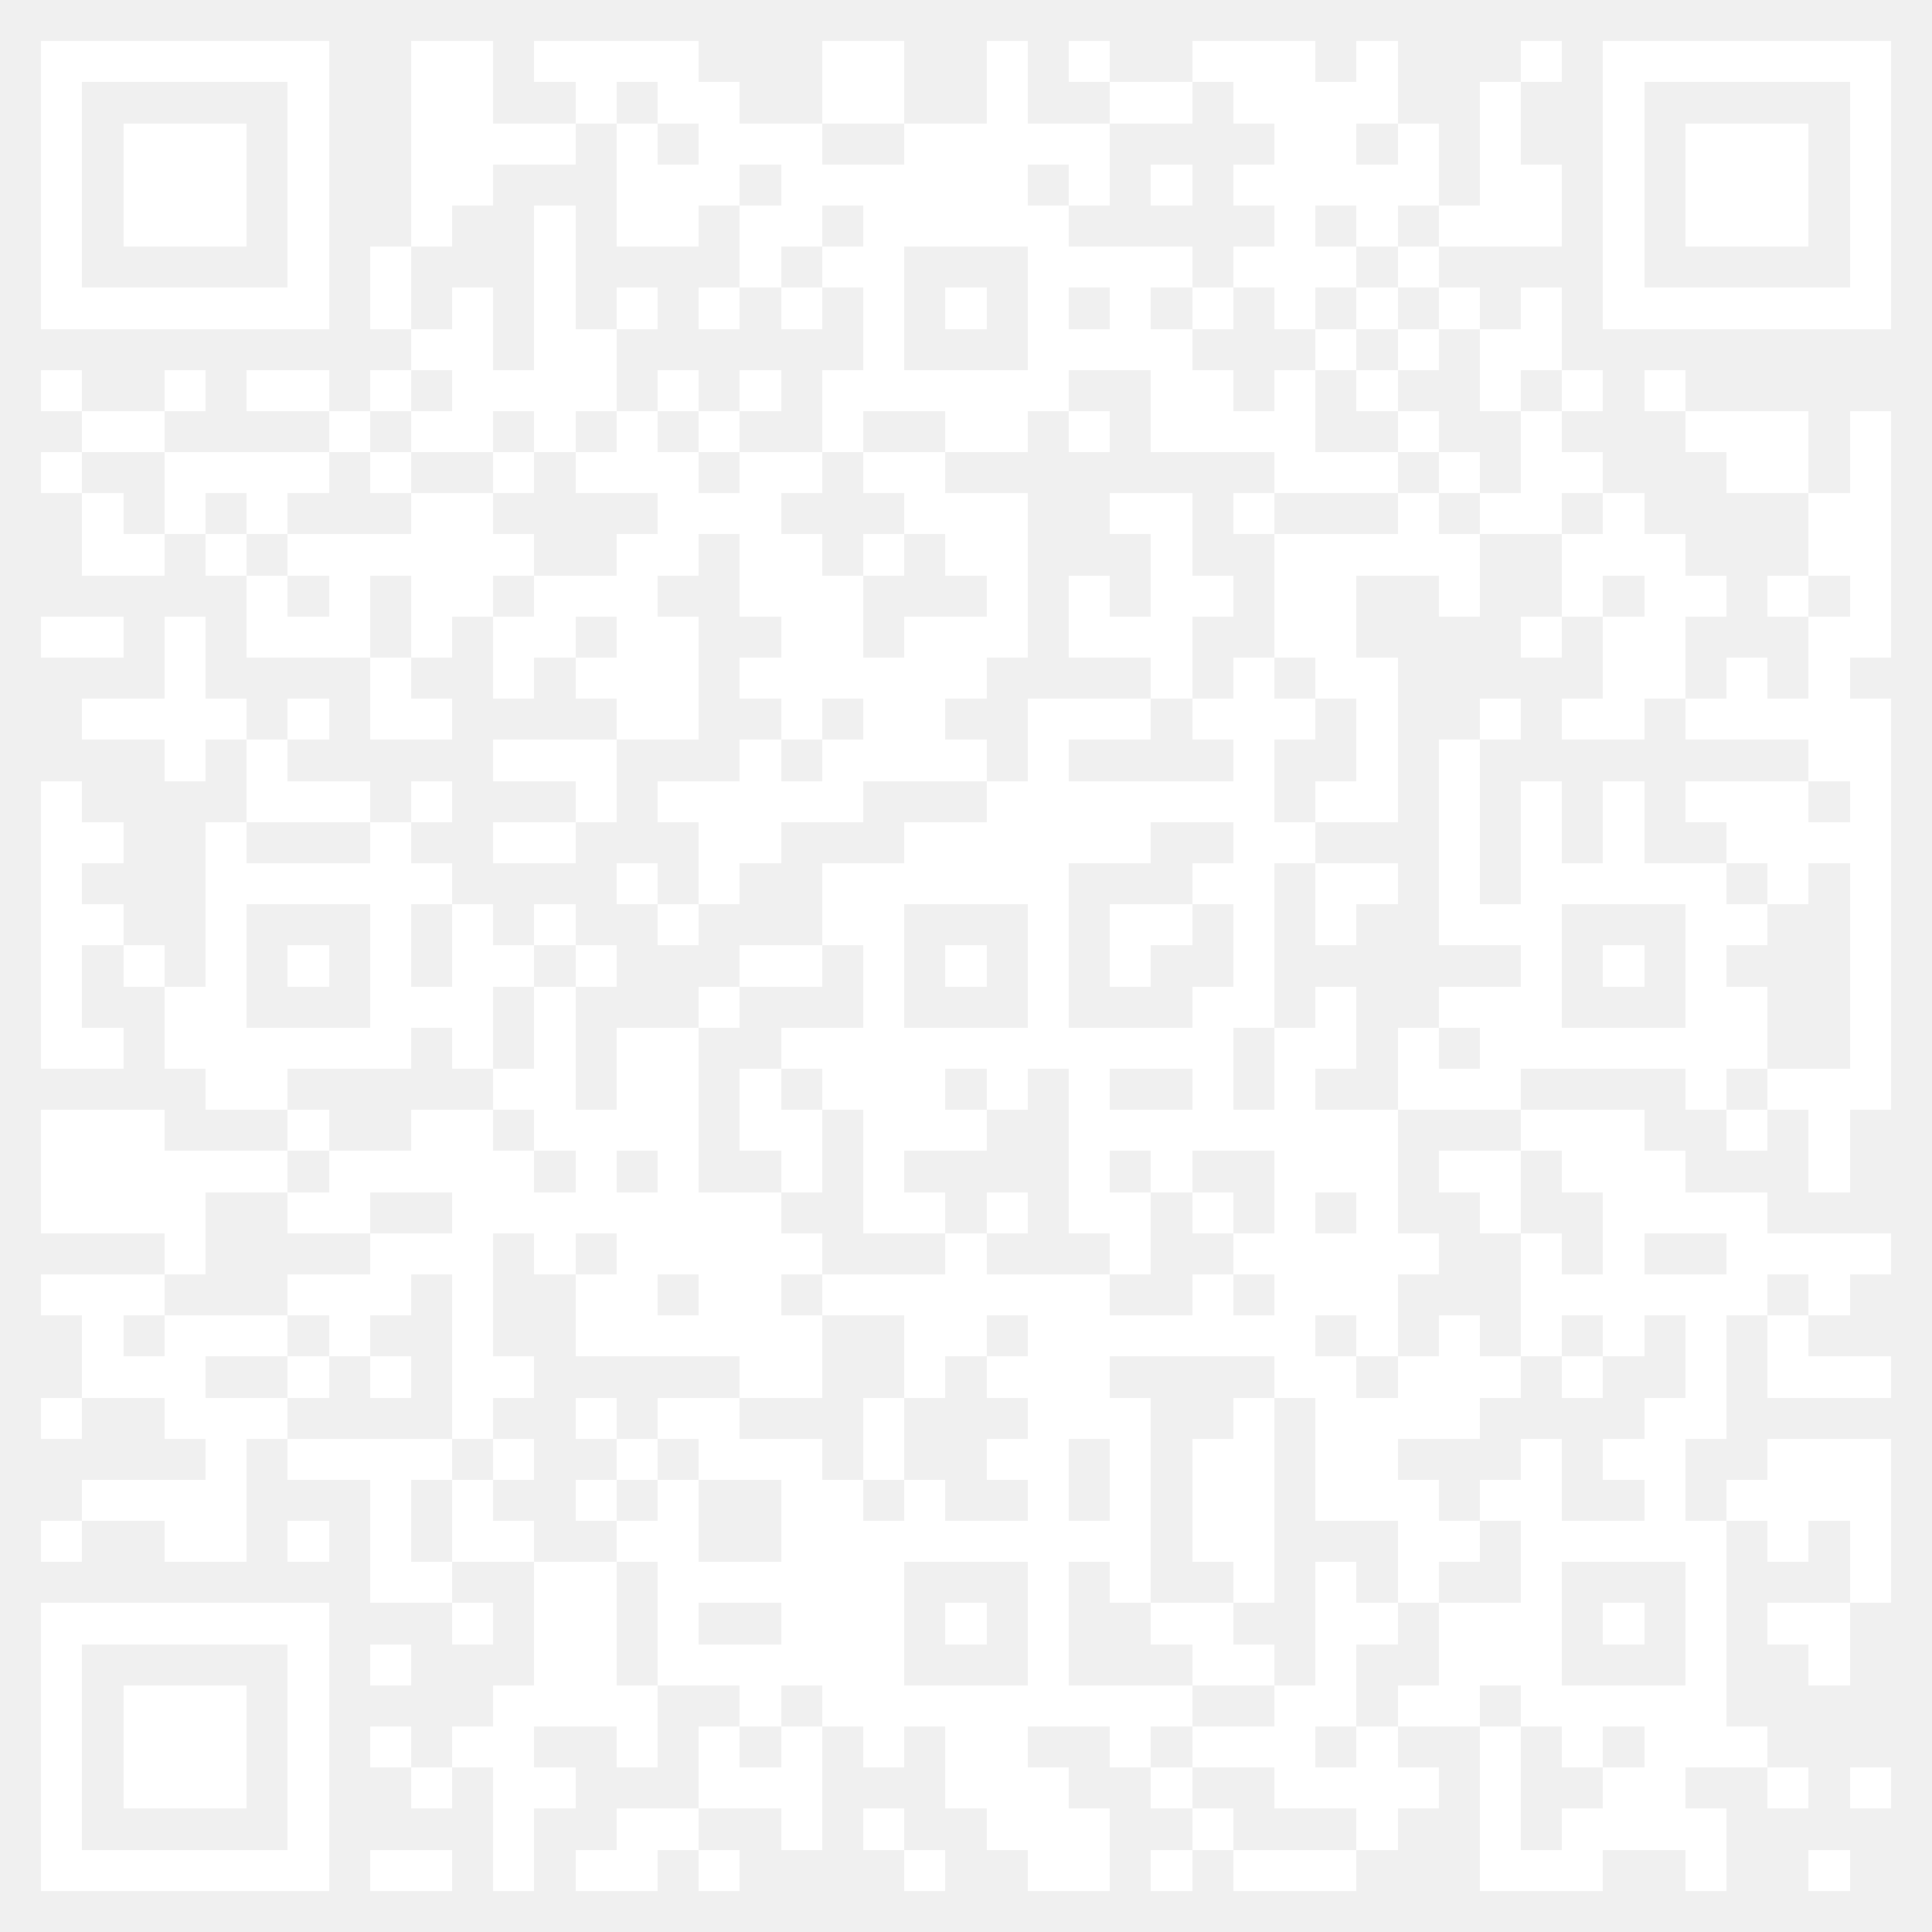
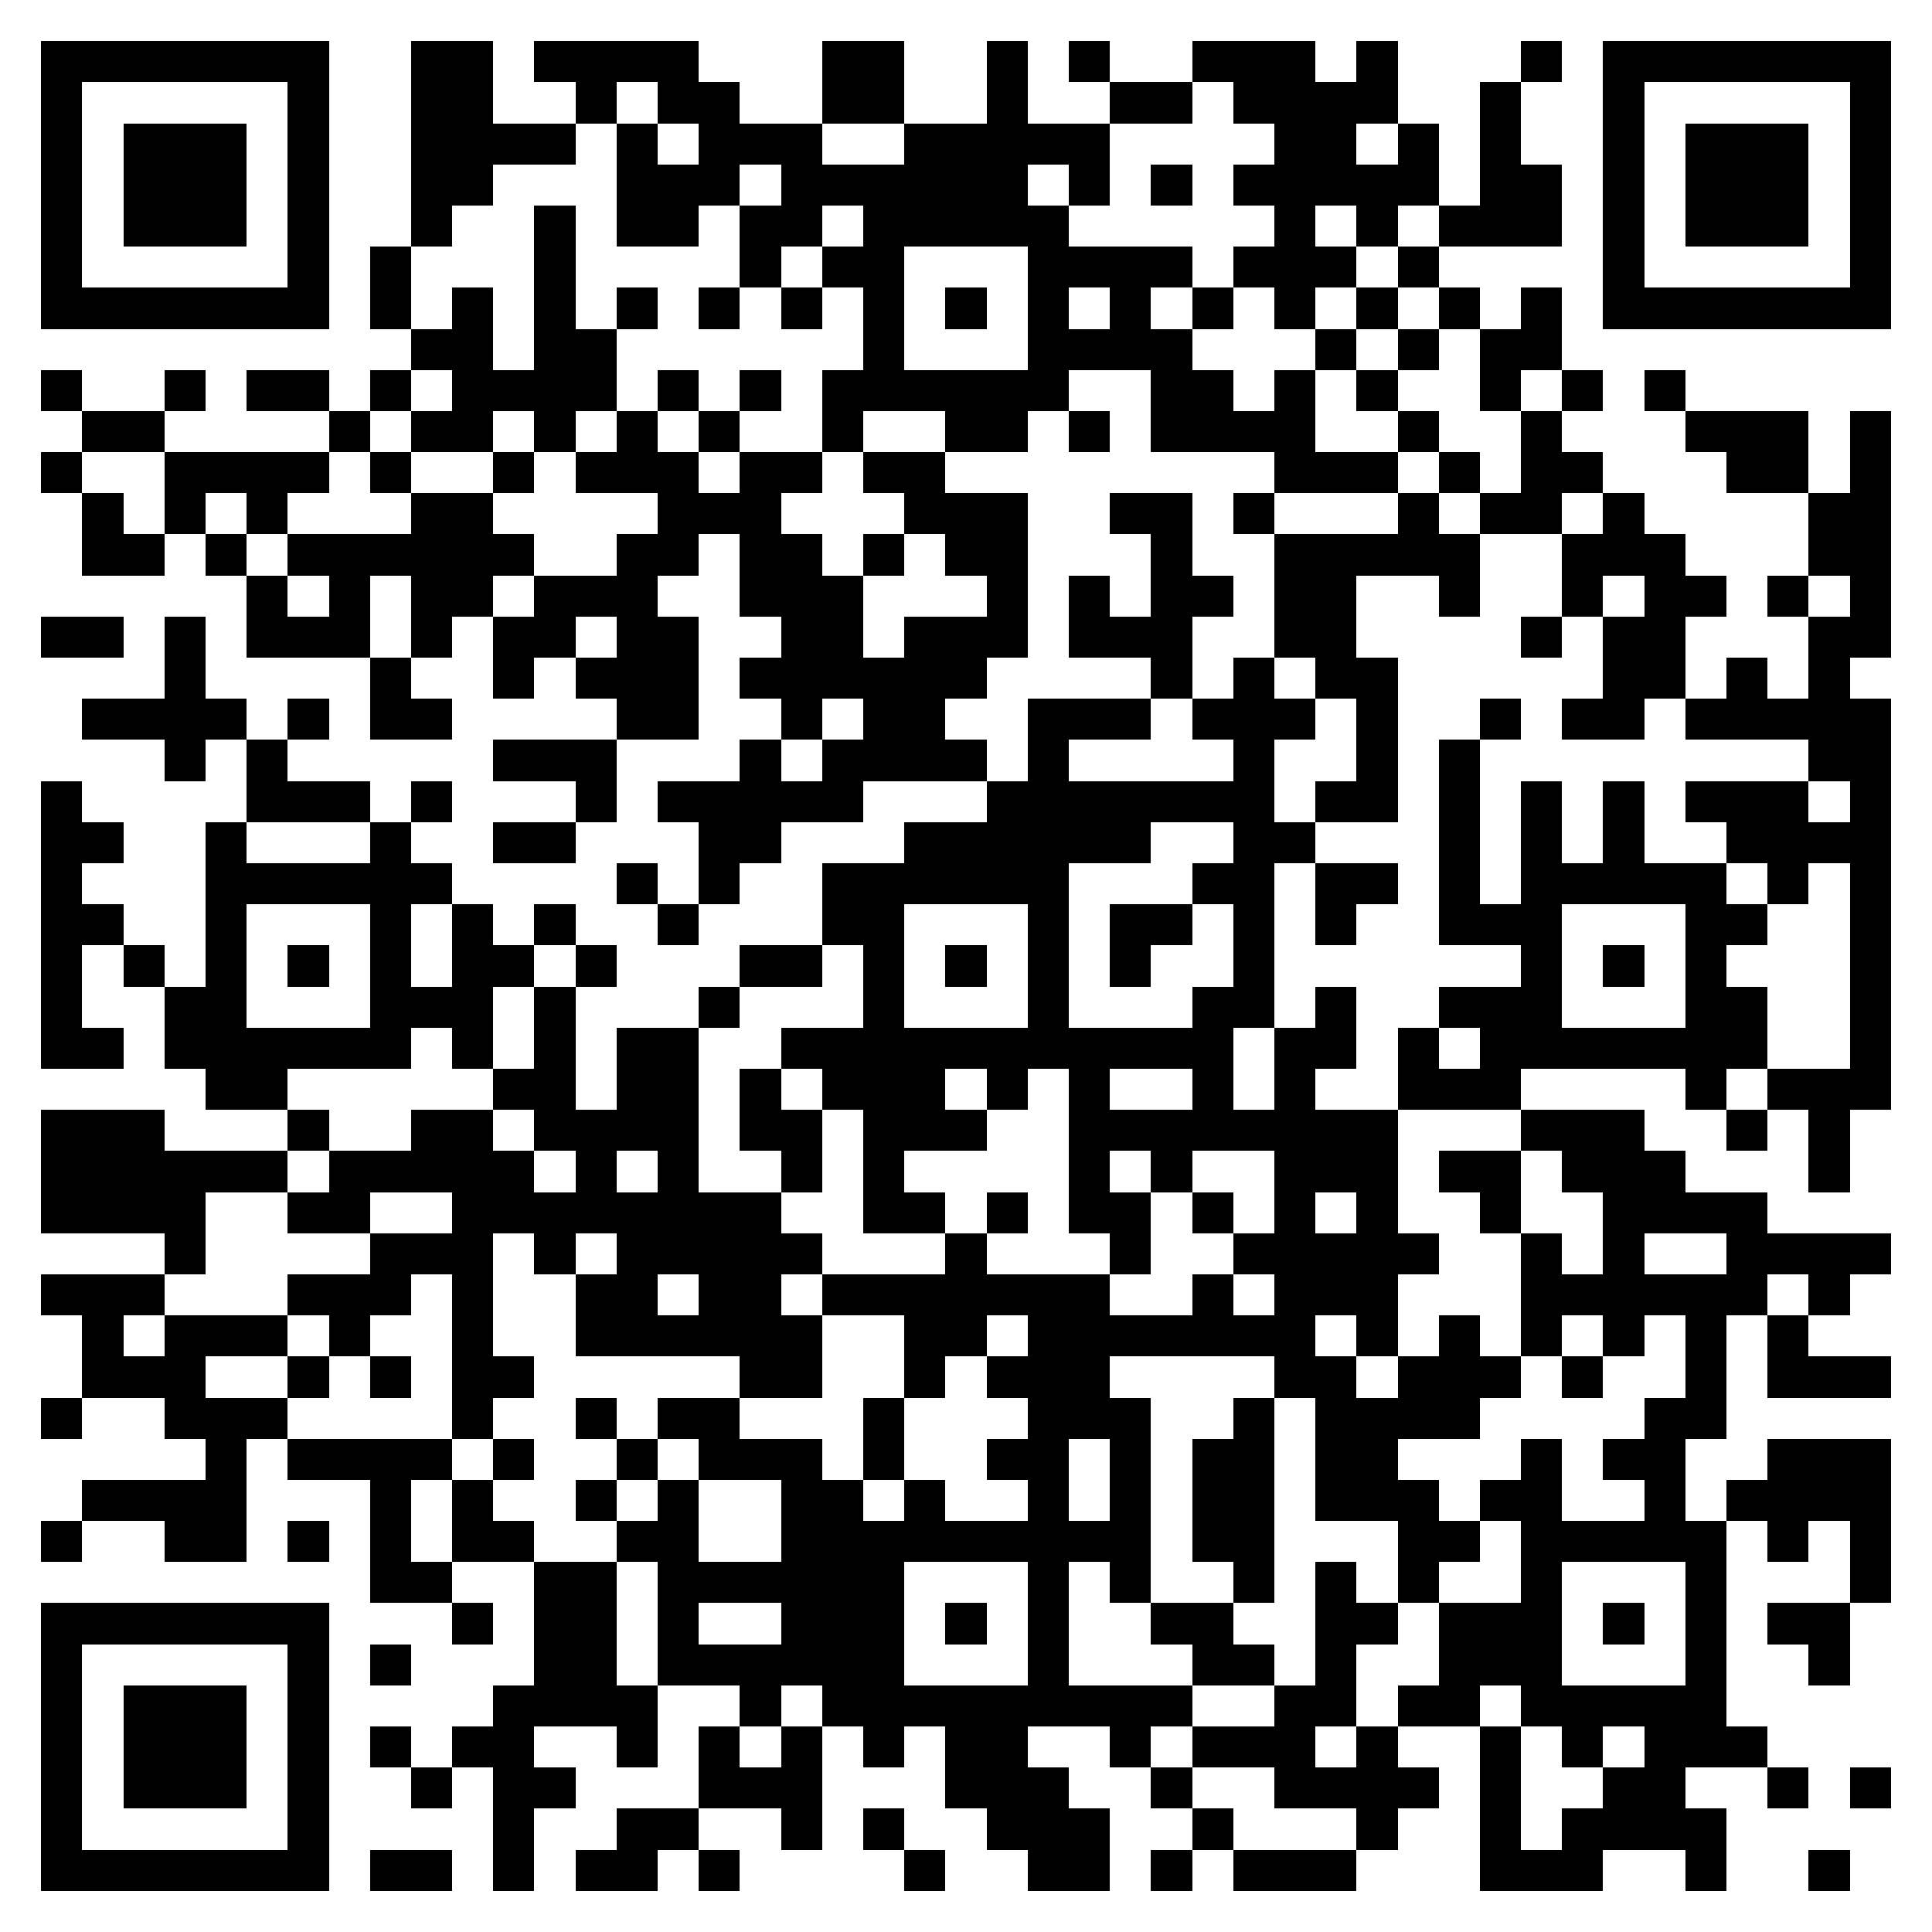
<svg xmlns="http://www.w3.org/2000/svg" viewBox="0 0 47 47" shape-rendering="crispEdges">
-   <path stroke="#FFFFFF" d="M1 1.5h7m2 0h2m1 0h4m3 0h2m2 0h1m1 0h1m2 0h3m1 0h1m3 0h1m1 0h7M1 2.5h1m5 0h1m2 0h2m2 0h1m1 0h2m2 0h2m2 0h1m2 0h2m1 0h4m2 0h1m2 0h1m5 0h1M1 3.5h1m1 0h3m1 0h1m2 0h4m1 0h1m1 0h3m2 0h5m4 0h2m1 0h1m1 0h1m2 0h1m1 0h3m1 0h1M1 4.5h1m1 0h3m1 0h1m2 0h2m3 0h3m1 0h6m1 0h1m1 0h1m1 0h5m1 0h2m1 0h1m1 0h3m1 0h1M1 5.5h1m1 0h3m1 0h1m2 0h1m2 0h1m1 0h2m1 0h2m1 0h5m5 0h1m1 0h1m1 0h3m1 0h1m1 0h3m1 0h1M1 6.5h1m5 0h1m1 0h1m3 0h1m4 0h1m1 0h2m3 0h4m1 0h3m1 0h1m4 0h1m5 0h1M1 7.5h7m1 0h1m1 0h1m1 0h1m1 0h1m1 0h1m1 0h1m1 0h1m1 0h1m1 0h1m1 0h1m1 0h1m1 0h1m1 0h1m1 0h1m1 0h1m1 0h7M10 8.5h2m1 0h2m6 0h1m3 0h4m3 0h1m1 0h1m1 0h2M1 9.5h1m2 0h1m1 0h2m1 0h1m1 0h4m1 0h1m1 0h1m1 0h6m2 0h2m1 0h1m1 0h1m2 0h1m1 0h1m1 0h1M2 10.5h2m4 0h1m1 0h2m1 0h1m1 0h1m1 0h1m2 0h1m2 0h2m1 0h1m1 0h4m2 0h1m2 0h1m3 0h3m1 0h1M1 11.5h1m2 0h4m1 0h1m2 0h1m1 0h3m1 0h2m1 0h2m8 0h3m1 0h1m1 0h2m3 0h2m1 0h1M2 12.5h1m1 0h1m1 0h1m3 0h2m4 0h3m3 0h3m2 0h2m1 0h1m3 0h1m1 0h2m1 0h1m4 0h2M2 13.5h2m1 0h1m1 0h6m2 0h2m1 0h2m1 0h1m1 0h2m3 0h1m2 0h5m2 0h3m3 0h2M6 14.5h1m1 0h1m1 0h2m1 0h3m2 0h3m3 0h1m1 0h1m1 0h2m1 0h2m2 0h1m2 0h1m1 0h2m1 0h1m1 0h1M1 15.5h2m1 0h1m1 0h3m1 0h1m1 0h2m1 0h2m2 0h2m1 0h3m1 0h3m2 0h2m4 0h1m1 0h2m3 0h2M4 16.5h1m4 0h1m2 0h1m1 0h3m1 0h6m4 0h1m1 0h1m1 0h2m5 0h2m1 0h1m1 0h1M2 17.5h4m1 0h1m1 0h2m4 0h2m2 0h1m1 0h2m2 0h3m1 0h3m1 0h1m2 0h1m1 0h2m1 0h5M4 18.5h1m1 0h1m5 0h3m3 0h1m1 0h4m1 0h1m4 0h1m2 0h1m1 0h1m8 0h2M1 19.5h1m4 0h3m1 0h1m3 0h1m1 0h5m3 0h7m1 0h2m1 0h1m1 0h1m1 0h1m1 0h3m1 0h1M1 20.5h2m2 0h1m3 0h1m2 0h2m3 0h2m3 0h6m2 0h2m3 0h1m1 0h1m1 0h1m2 0h4M1 21.5h1m3 0h6m4 0h1m1 0h1m2 0h6m3 0h2m1 0h2m1 0h1m1 0h5m1 0h1m1 0h1M1 22.5h2m2 0h1m3 0h1m1 0h1m1 0h1m2 0h1m3 0h2m3 0h1m1 0h2m1 0h1m1 0h1m2 0h3m3 0h2m2 0h1M1 23.5h1m1 0h1m1 0h1m1 0h1m1 0h1m1 0h2m1 0h1m3 0h2m1 0h1m1 0h1m1 0h1m1 0h1m2 0h1m6 0h1m1 0h1m1 0h1m3 0h1M1 24.5h1m2 0h2m3 0h3m1 0h1m3 0h1m3 0h1m3 0h1m3 0h2m1 0h1m2 0h3m3 0h2m2 0h1M1 25.5h2m1 0h6m1 0h1m1 0h1m1 0h2m2 0h11m1 0h2m1 0h1m1 0h7m2 0h1M5 26.5h2m5 0h2m1 0h2m1 0h1m1 0h3m1 0h1m1 0h1m2 0h1m1 0h1m2 0h3m4 0h1m1 0h3M1 27.5h3m3 0h1m2 0h2m1 0h4m1 0h2m1 0h3m2 0h8m3 0h3m2 0h1m1 0h1M1 28.5h6m1 0h5m1 0h1m1 0h1m2 0h1m1 0h1m4 0h1m1 0h1m2 0h3m1 0h2m1 0h3m3 0h1M1 29.5h4m2 0h2m2 0h8m2 0h2m1 0h1m1 0h2m1 0h1m1 0h1m1 0h1m2 0h1m2 0h4M4 30.5h1m4 0h3m1 0h1m1 0h5m3 0h1m3 0h1m2 0h5m2 0h1m1 0h1m2 0h4M1 31.5h3m3 0h3m1 0h1m2 0h2m1 0h2m1 0h7m2 0h1m1 0h3m3 0h6m1 0h1M2 32.5h1m1 0h3m1 0h1m2 0h1m2 0h6m2 0h2m1 0h7m1 0h1m1 0h1m1 0h1m1 0h1m1 0h1m1 0h1M2 33.5h3m2 0h1m1 0h1m1 0h2m5 0h2m2 0h1m1 0h3m4 0h2m1 0h3m1 0h1m2 0h1m1 0h3M1 34.5h1m2 0h3m4 0h1m2 0h1m1 0h2m3 0h1m3 0h3m2 0h1m1 0h4m4 0h2M5 35.5h1m1 0h4m1 0h1m2 0h1m1 0h3m1 0h1m2 0h2m1 0h1m1 0h2m1 0h2m3 0h1m1 0h2m2 0h3M2 36.5h4m3 0h1m1 0h1m2 0h1m1 0h1m2 0h2m1 0h1m2 0h1m1 0h1m1 0h2m1 0h3m1 0h2m2 0h1m1 0h4M1 37.5h1m2 0h2m1 0h1m1 0h1m1 0h2m2 0h2m2 0h9m1 0h2m3 0h2m1 0h5m1 0h1m1 0h1M9 38.5h2m2 0h2m1 0h6m3 0h1m1 0h1m2 0h1m1 0h1m1 0h1m2 0h1m3 0h1m3 0h1M1 39.5h7m3 0h1m1 0h2m1 0h1m2 0h3m1 0h1m1 0h1m2 0h2m2 0h2m1 0h3m1 0h1m1 0h1m1 0h2M1 40.5h1m5 0h1m1 0h1m3 0h2m1 0h6m3 0h1m3 0h2m1 0h1m2 0h3m3 0h1m2 0h1M1 41.5h1m1 0h3m1 0h1m4 0h4m2 0h1m1 0h9m2 0h2m1 0h2m1 0h5M1 42.5h1m1 0h3m1 0h1m1 0h1m1 0h2m2 0h1m1 0h1m1 0h1m1 0h1m1 0h2m2 0h1m1 0h3m1 0h1m2 0h1m1 0h1m1 0h3M1 43.5h1m1 0h3m1 0h1m2 0h1m1 0h2m3 0h3m3 0h3m2 0h1m2 0h4m1 0h1m2 0h2m2 0h1m1 0h1M1 44.5h1m5 0h1m4 0h1m2 0h2m2 0h1m1 0h1m2 0h3m2 0h1m3 0h1m2 0h1m1 0h4M1 45.5h7m1 0h2m1 0h1m1 0h2m1 0h1m4 0h1m2 0h2m1 0h1m1 0h3m3 0h3m2 0h1m2 0h1" />
+   <path fill="#FFFFFF" d="M0 0h47v47H0z" />
+   <path stroke="#000000" d="M1 1.5h7m2 0h2m1 0h4m3 0h2m2 0h1m1 0h1m2 0h3m1 0h1m3 0h1m1 0h7M1 2.5h1m5 0h1m2 0h2m2 0h1m1 0h2m2 0h2m2 0h1m2 0h2m1 0h4m2 0h1m2 0h1m5 0h1M1 3.5h1m1 0h3m1 0h1m2 0h4m1 0h1m1 0h3m2 0h5m4 0h2m1 0h1m1 0h1m2 0h1m1 0h3m1 0h1M1 4.5h1m1 0h3m1 0h1m2 0h2m3 0h3m1 0h6m1 0h1m1 0h1m1 0h5m1 0h2m1 0h1m1 0h3m1 0h1M1 5.5h1m1 0h3m1 0h1m2 0h1m2 0h1m1 0h2m1 0h2m1 0h5m5 0h1m1 0h1m1 0h3m1 0h1m1 0h3m1 0h1M1 6.5h1m5 0h1m1 0h1m3 0h1m4 0h1m1 0h2m3 0h4m1 0h3m1 0h1m4 0h1m5 0h1M1 7.5h7m1 0h1m1 0h1m1 0h1m1 0h1m1 0h1m1 0h1m1 0h1m1 0h1m1 0h1m1 0h1m1 0h1m1 0h1m1 0h1m1 0h1m1 0h1m1 0h7M10 8.5h2m1 0h2m6 0h1m3 0h4m3 0h1m1 0h1m1 0h2M1 9.5h1m2 0h1m1 0h2m1 0h1m1 0h4m1 0h1m1 0h1m1 0h6m2 0h2m1 0h1m1 0h1m2 0h1m1 0h1m1 0h1M2 10.5h2m4 0h1m1 0h2m1 0h1m1 0h1m1 0h1m2 0h1m2 0h2m1 0h1m1 0h4m2 0h1m2 0h1m3 0h3m1 0h1M1 11.5h1m2 0h4m1 0h1m2 0h1m1 0h3m1 0h2m1 0h2m8 0h3m1 0h1m1 0h2m3 0h2m1 0h1M2 12.5h1m1 0h1m1 0h1m3 0h2m4 0h3m3 0h3m2 0h2m1 0h1m3 0h1m1 0h2m1 0h1m4 0h2M2 13.5h2m1 0h1m1 0h6m2 0h2m1 0h2m1 0h1m1 0h2m3 0h1m2 0h5m2 0h3m3 0h2M6 14.5h1m1 0h1m1 0h2m1 0h3m2 0h3m3 0h1m1 0h1m1 0h2m1 0h2m2 0h1m2 0h1m1 0h2m1 0h1m1 0h1M1 15.5h2m1 0h1m1 0h3m1 0h1m1 0h2m1 0h2m2 0h2m1 0h3m1 0h3m2 0h2m4 0h1m1 0h2m3 0h2M4 16.5h1m4 0h1m2 0h1m1 0h3m1 0h6m4 0h1m1 0h1m1 0h2m5 0h2m1 0h1m1 0h1M2 17.5h4m1 0h1m1 0h2m4 0h2m2 0h1m1 0h2m2 0h3m1 0h3m1 0h1m2 0h1m1 0h2m1 0h5M4 18.5h1m1 0h1m5 0h3m3 0h1m1 0h4m1 0h1m4 0h1m2 0h1m1 0h1m8 0h2M1 19.5h1m4 0h3m1 0h1m3 0h1m1 0h5m3 0h7m1 0h2m1 0h1m1 0h1m1 0h1m1 0h3m1 0h1M1 20.5h2m2 0h1m3 0h1m2 0h2m3 0h2m3 0h6m2 0h2m3 0h1m1 0h1m1 0h1m2 0h4M1 21.5h1m3 0h6m4 0h1m1 0h1m2 0h6m3 0h2m1 0h2m1 0h1m1 0h5m1 0h1m1 0h1M1 22.5h2m2 0h1m3 0h1m1 0h1m1 0h1m2 0h1m3 0h2m3 0h1m1 0h2m1 0h1m1 0h1m2 0h3m3 0h2m2 0h1M1 23.5h1m1 0h1m1 0h1m1 0h1m1 0h1m1 0h2m1 0h1m3 0h2m1 0h1m1 0h1m1 0h1m1 0h1m2 0h1m6 0h1m1 0h1m1 0h1m3 0h1M1 24.5h1m2 0h2m3 0h3m1 0h1m3 0h1m3 0h1m3 0h1m3 0h2m1 0h1m2 0h3m3 0h2m2 0h1M1 25.5h2m1 0h6m1 0h1m1 0h1m1 0h2m2 0h11m1 0h2m1 0h1m1 0h7m2 0h1M5 26.5h2m5 0h2m1 0h2m1 0h1m1 0h3m1 0h1m1 0h1m2 0h1m1 0h1m2 0h3m4 0h1m1 0h3M1 27.5h3m3 0h1m2 0h2m1 0h4m1 0h2m1 0h3m2 0h8m3 0h3m2 0h1m1 0h1M1 28.5h6m1 0h5m1 0h1m1 0h1m2 0h1m1 0h1m4 0h1m1 0h1m2 0h3m1 0h2m1 0h3m3 0h1M1 29.5h4m2 0h2m2 0h8m2 0h2m1 0h1m1 0h2m1 0h1m1 0h1m1 0h1m2 0h1m2 0h4M4 30.5h1m4 0h3m1 0h1m1 0h5m3 0h1m3 0h1m2 0h5m2 0h1m1 0h1m2 0h4M1 31.5h3m3 0h3m1 0h1m2 0h2m1 0h2m1 0h7m2 0h1m1 0h3m3 0h6m1 0h1M2 32.5h1m1 0h3m1 0h1m2 0h1m2 0h6m2 0h2m1 0h7m1 0h1m1 0h1m1 0h1m1 0h1m1 0h1m1 0h1M2 33.5h3m2 0h1m1 0h1m1 0h2m5 0h2m2 0h1m1 0h3m4 0h2m1 0h3m1 0h1m2 0h1m1 0h3M1 34.5h1m2 0h3m4 0h1m2 0h1m1 0h2m3 0h1m3 0h3m2 0h1m1 0h4m4 0h2M5 35.5h1m1 0h4m1 0h1m2 0h1m1 0h3m1 0h1m2 0h2m1 0h1m1 0h2m1 0h2m3 0h1m1 0h2m2 0h3M2 36.5h4m3 0h1m1 0h1m2 0h1m1 0h1m2 0h2m1 0h1m2 0h1m1 0h1m1 0h2m1 0h3m1 0h2m2 0h1m1 0h4M1 37.5h1m2 0h2m1 0h1m1 0h1m1 0h2m2 0h2m2 0h9m1 0h2m3 0h2m1 0h5m1 0h1m1 0h1M9 38.5h2m2 0h2m1 0h6m3 0h1m1 0h1m2 0h1m1 0h1m1 0h1m2 0h1m3 0h1m3 0h1M1 39.5h7m3 0h1m1 0h2m1 0h1m2 0h3m1 0h1m1 0h1m2 0h2m2 0h2m1 0h3m1 0h1m1 0h1m1 0h2M1 40.5h1m5 0h1m1 0h1m3 0h2m1 0h6m3 0h1m3 0h2m1 0h1m2 0h3m3 0h1m2 0h1M1 41.5h1m1 0h3m1 0h1m4 0h4m2 0h1m1 0h9m2 0h2m1 0h2m1 0h5M1 42.5h1m1 0h3m1 0h1m1 0h1m1 0h2m2 0h1m1 0h1m1 0h1m1 0h1m1 0h2m2 0h1m1 0h3m1 0h1m2 0h1m1 0h1m1 0h3M1 43.5h1m1 0h3m1 0h1m2 0h1m1 0h2m3 0h3m3 0h3m2 0h1m2 0h4m1 0h1m2 0h2m2 0h1m1 0h1M1 44.5h1m5 0h1m4 0h1m2 0h2m2 0h1m1 0h1m2 0h3m2 0h1m3 0h1m2 0h1m1 0h4M1 45.5h7m1 0h2m1 0h1m1 0h2m1 0h1m4 0h1m2 0h2m1 0h1m1 0h3m3 0h3m2 0h1m2 0h1" />
</svg>
